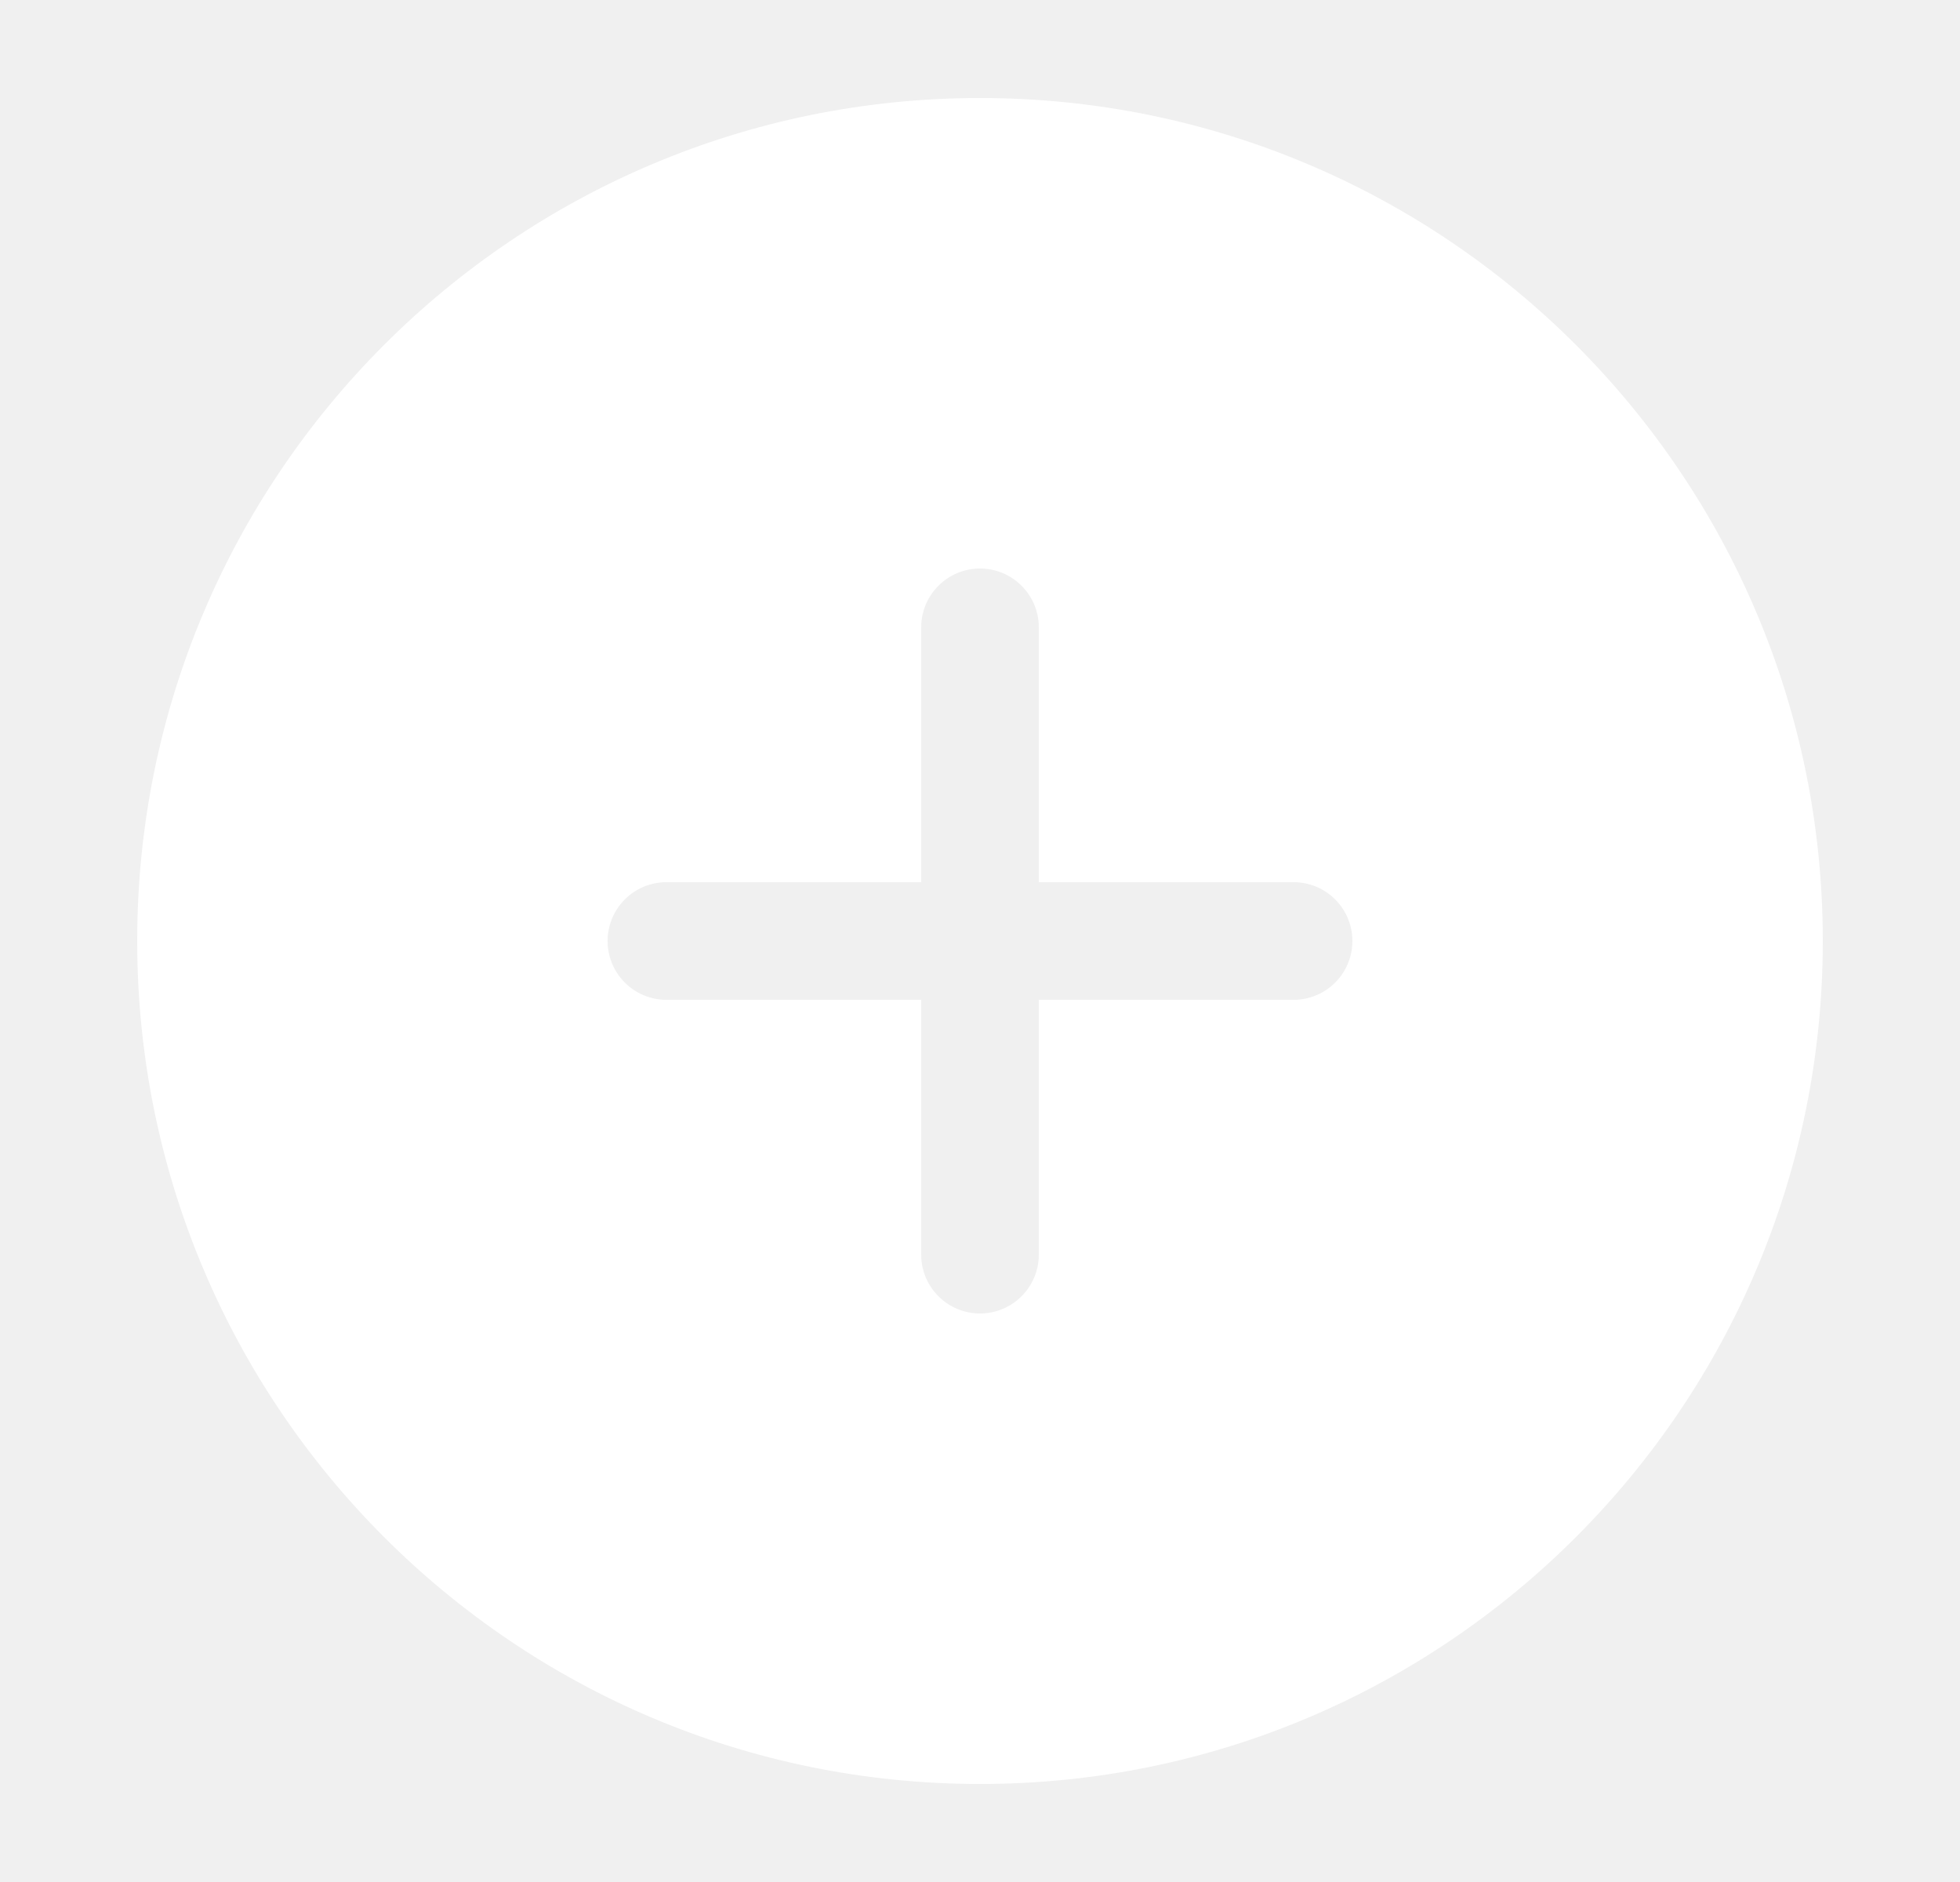
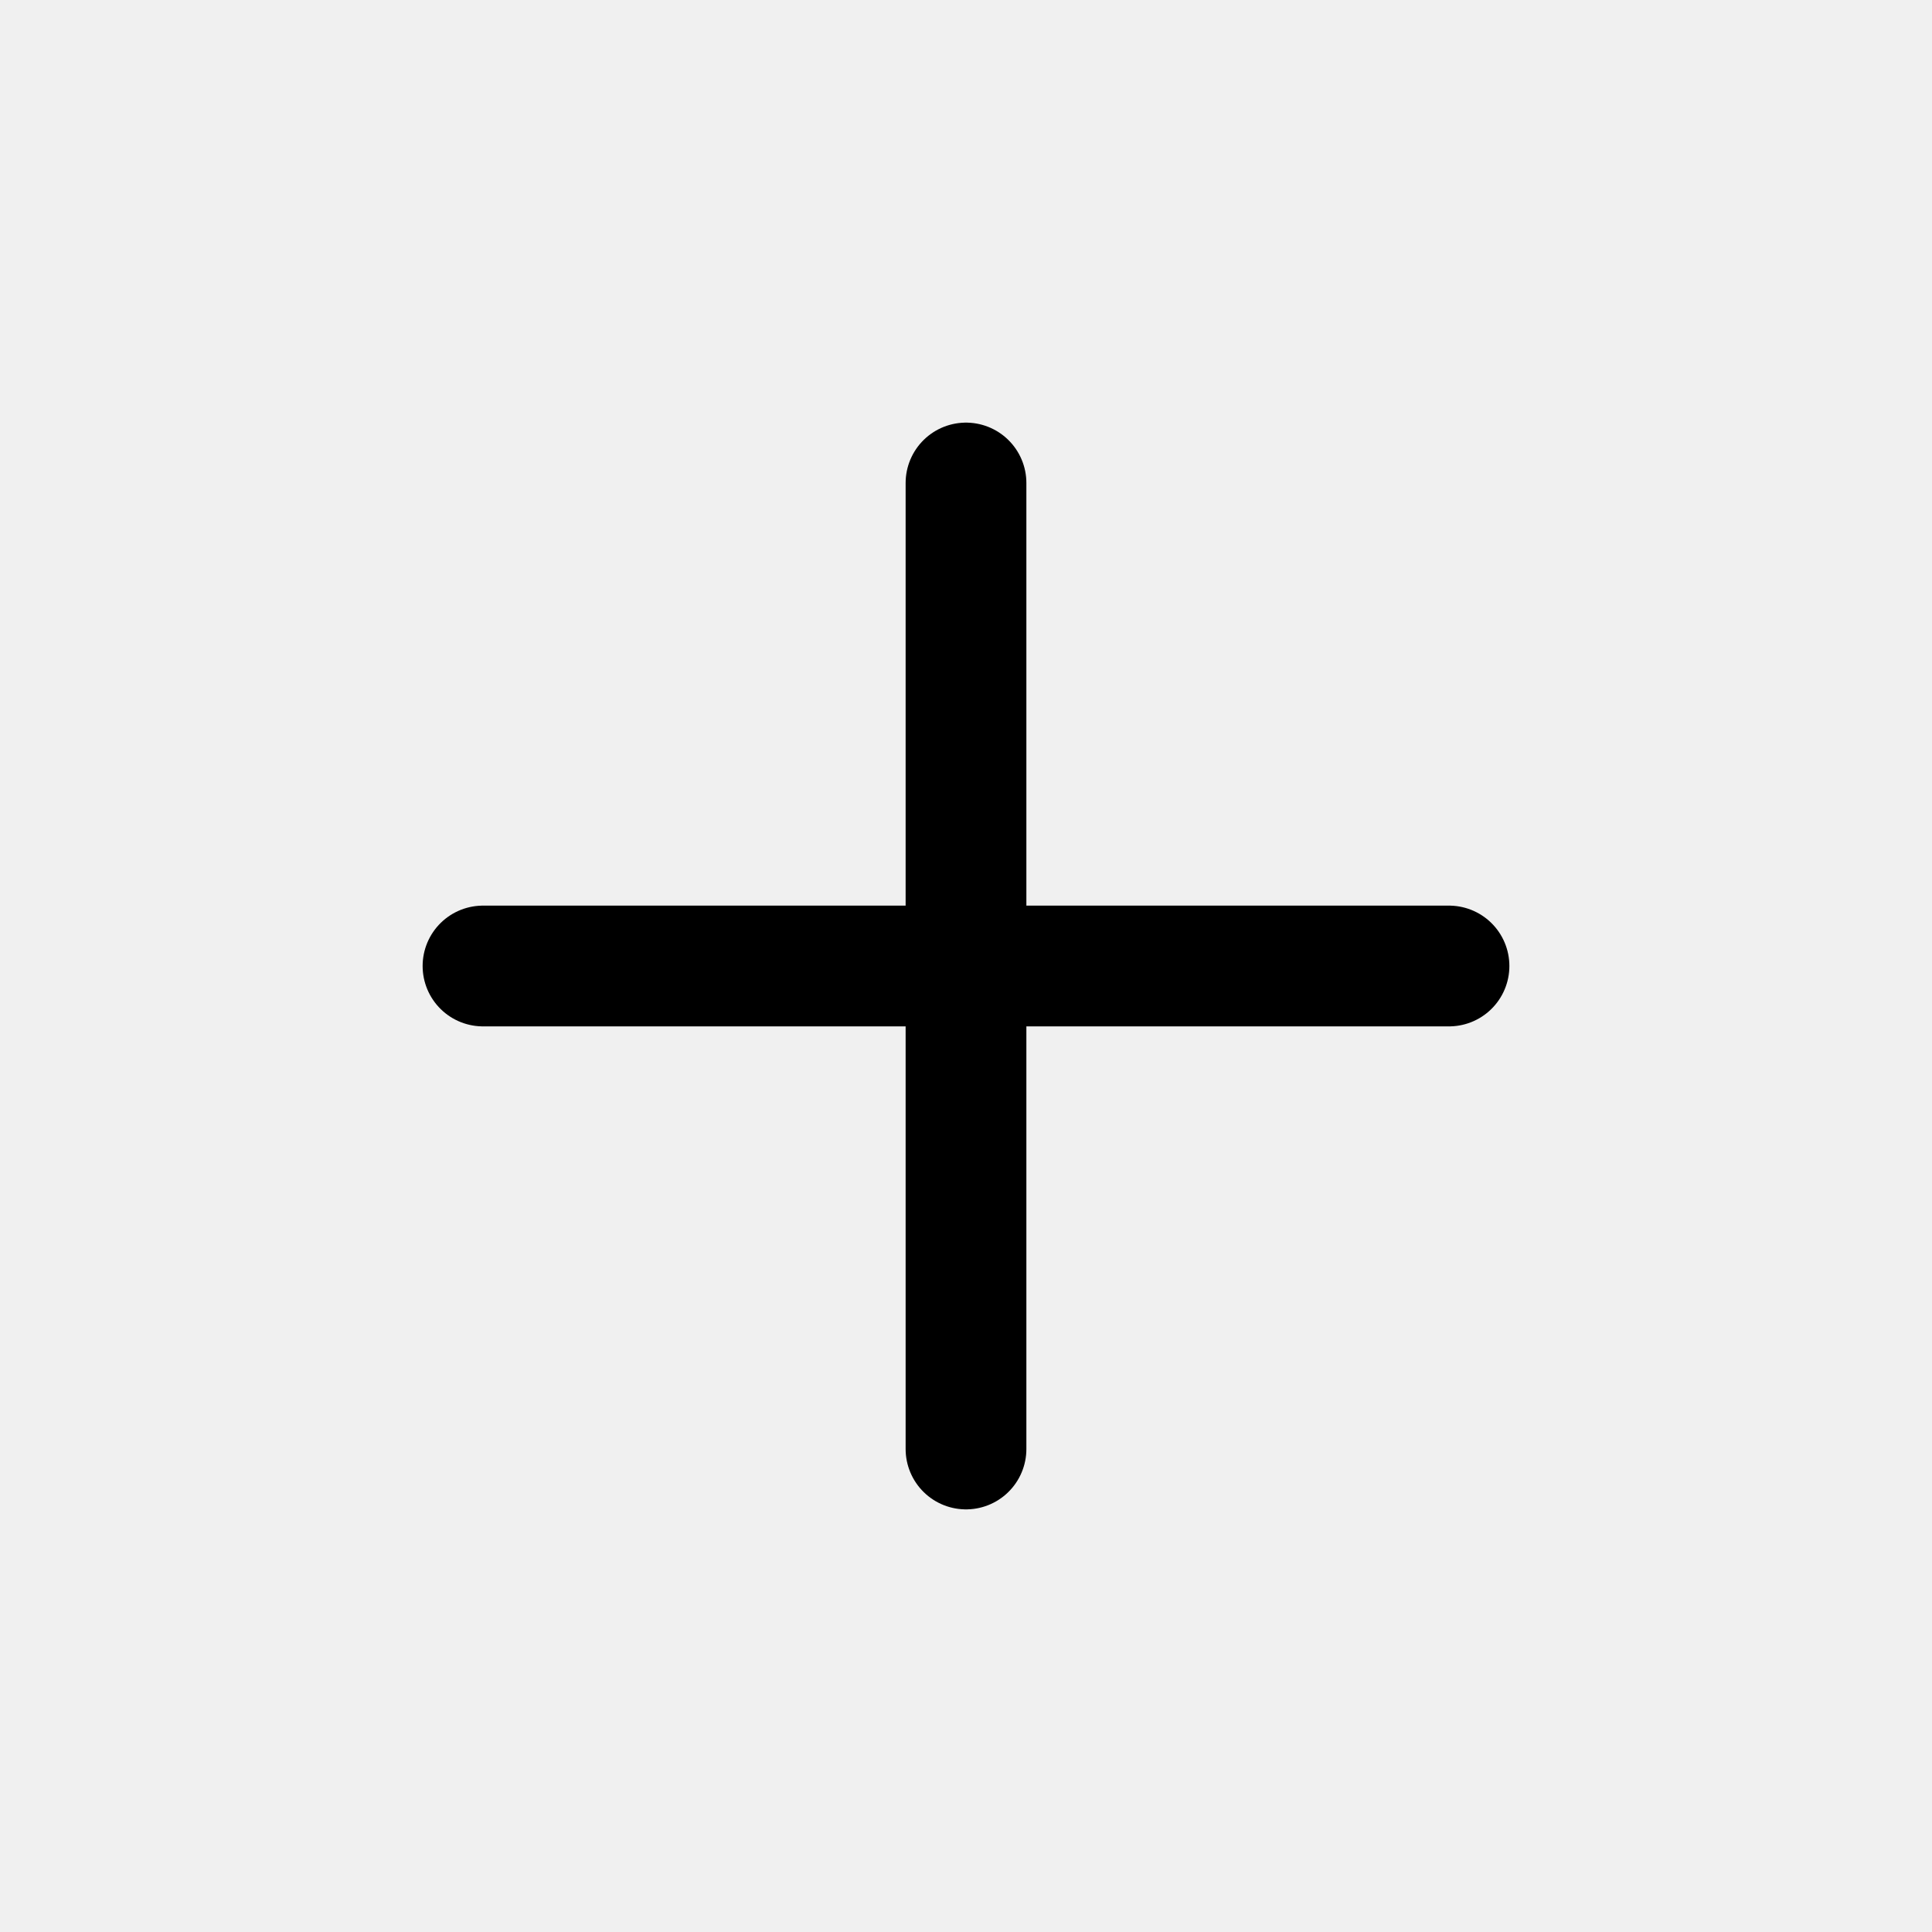
- <svg xmlns="http://www.w3.org/2000/svg" width="25" height="24" viewBox="0 0 25 24" fill="none">
-   <path fill-rule="evenodd" clip-rule="evenodd" d="M12.5 1.25C6.563 1.25 1.75 6.063 1.75 12C1.75 17.937 6.563 22.75 12.5 22.75C18.437 22.75 23.25 17.937 23.25 12C23.25 6.063 18.437 1.25 12.5 1.25ZM13.25 8C13.25 7.586 12.914 7.25 12.5 7.25C12.086 7.25 11.75 7.586 11.75 8V11.25H8.5C8.086 11.25 7.75 11.586 7.75 12C7.75 12.414 8.086 12.75 8.5 12.75H11.75V16C11.75 16.414 12.086 16.75 12.5 16.75C12.914 16.75 13.25 16.414 13.25 16V12.75H16.5C16.914 12.75 17.25 12.414 17.25 12C17.25 11.586 16.914 11.25 16.5 11.25H13.25V8Z" fill="white" />
+ <svg xmlns="http://www.w3.org/2000/svg" width="24" height="24" viewBox="0 0 24 24" fill="none">
+   <path d="M6 12H12M12 12H18M12 12V6M12 12V18" stroke="black" stroke-width="1.5" stroke-linecap="round" stroke-linejoin="round" />
</svg>
